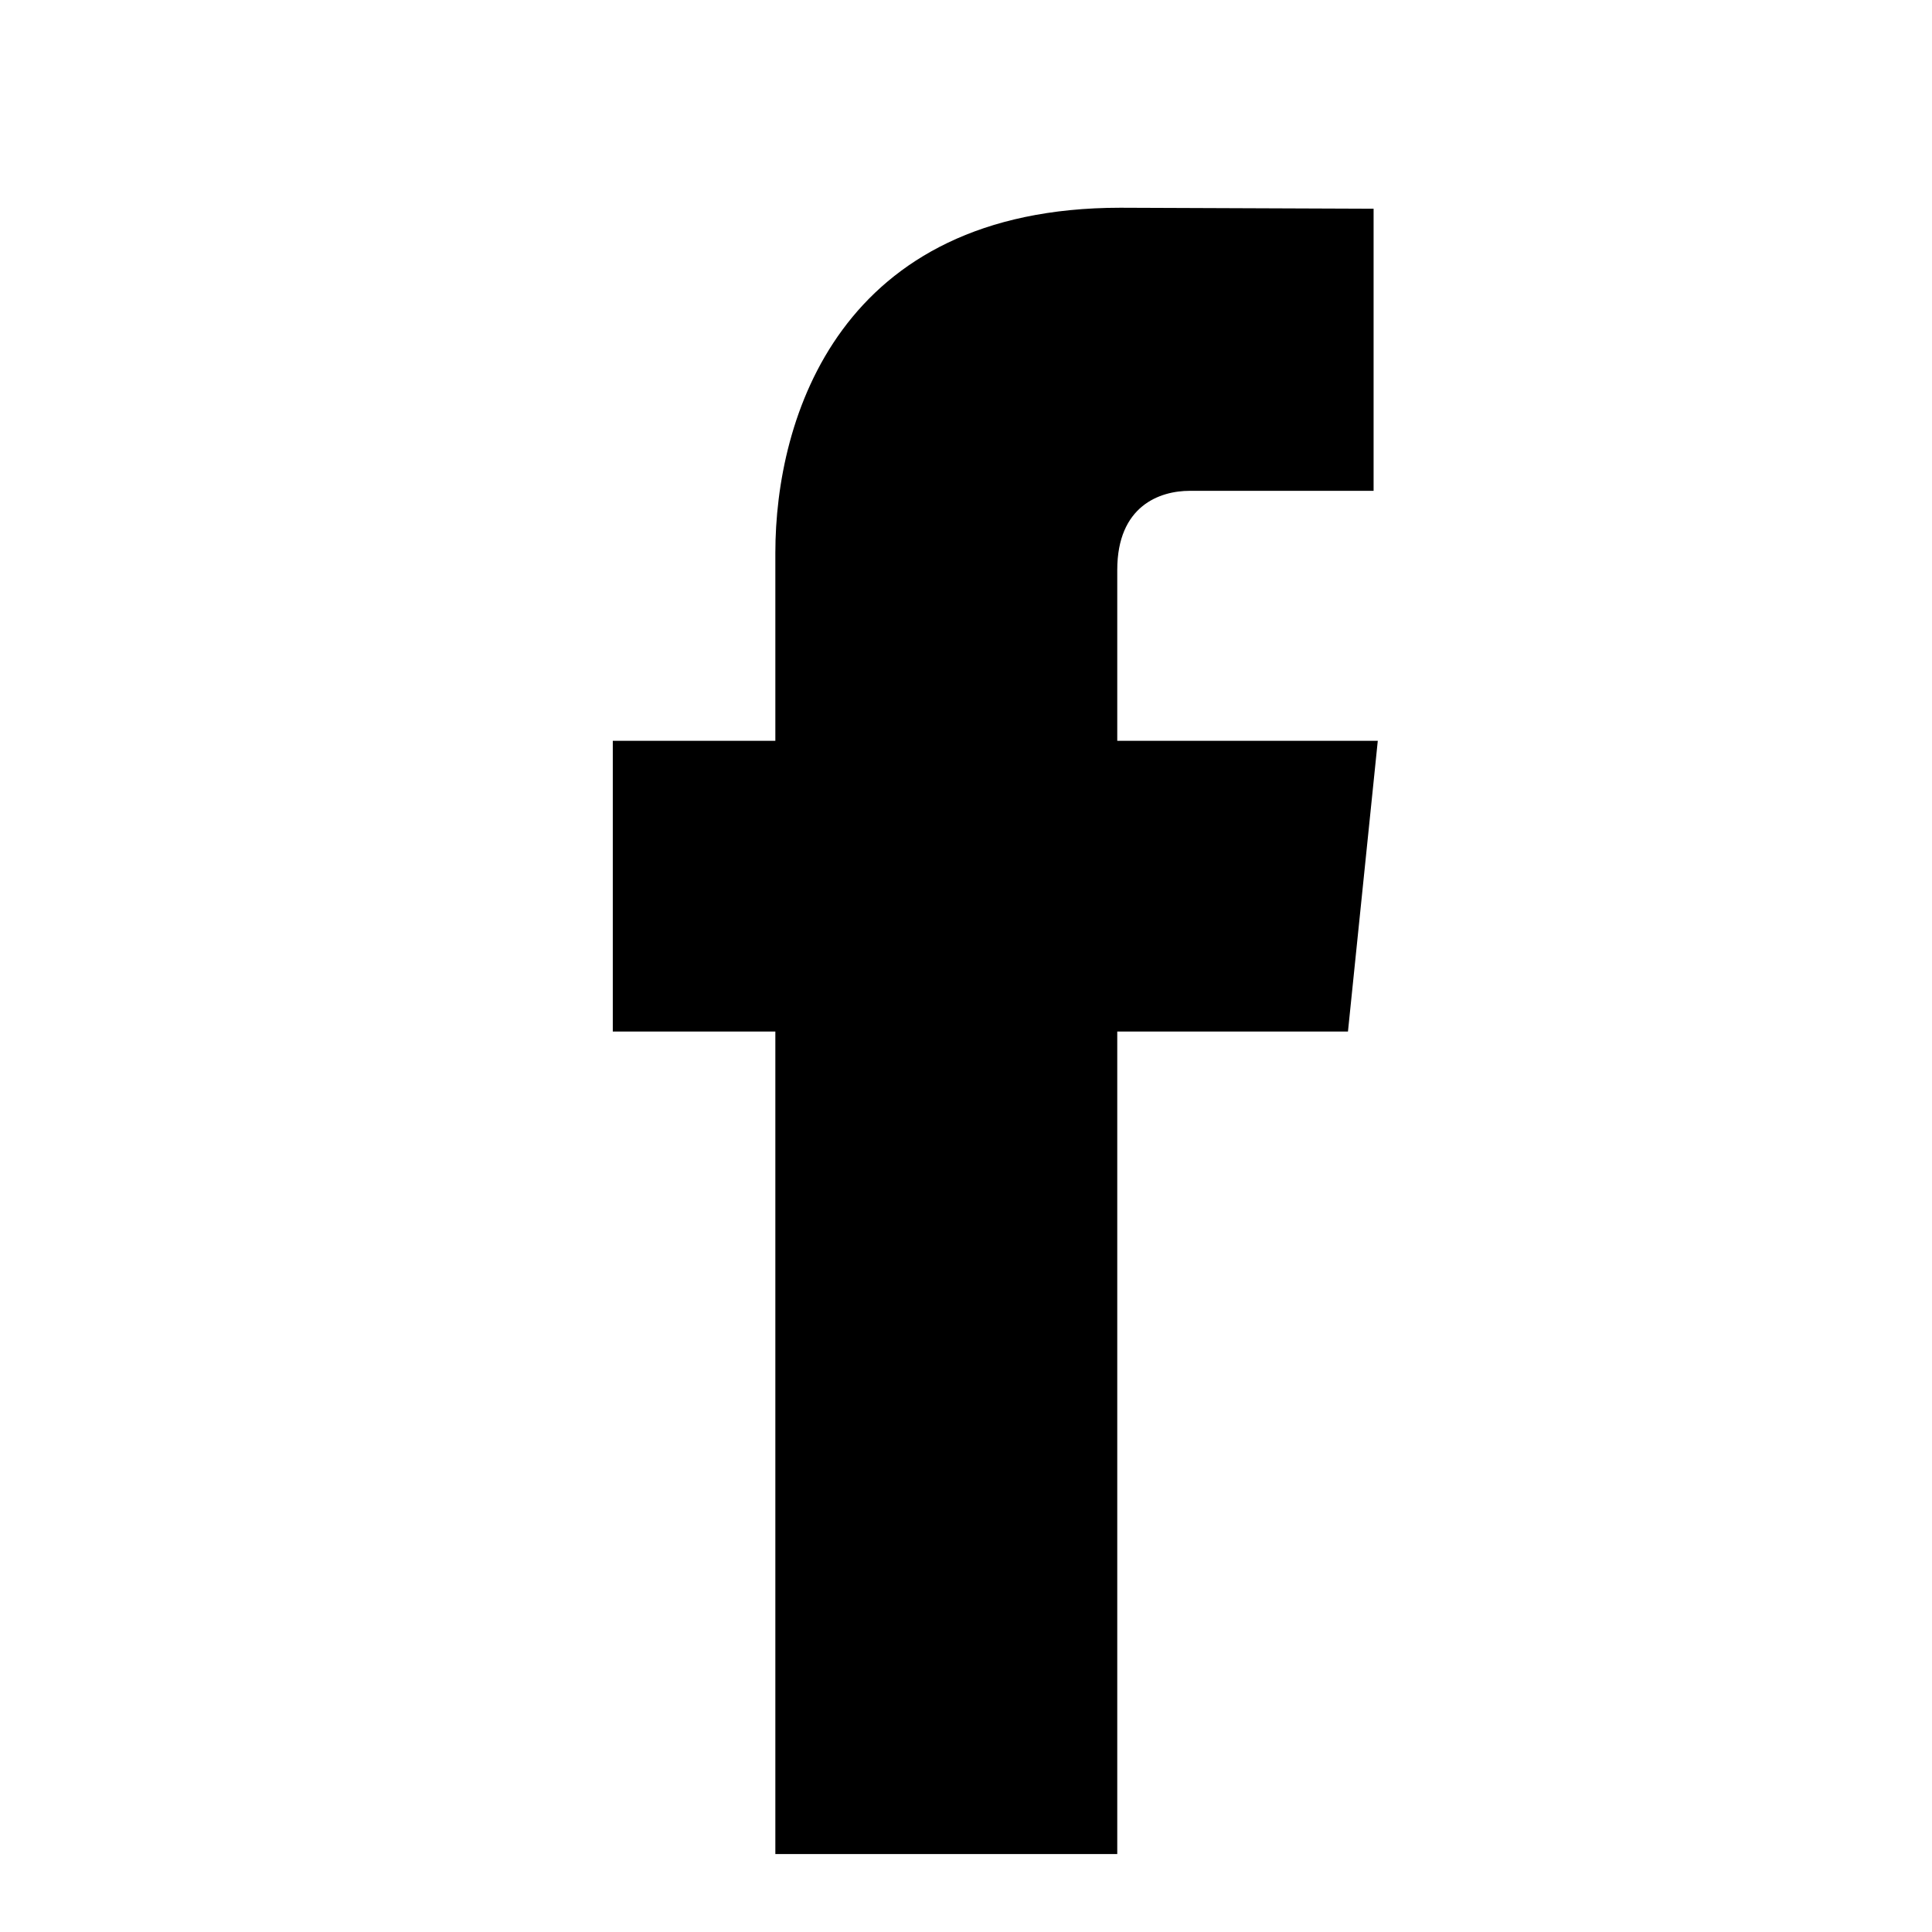
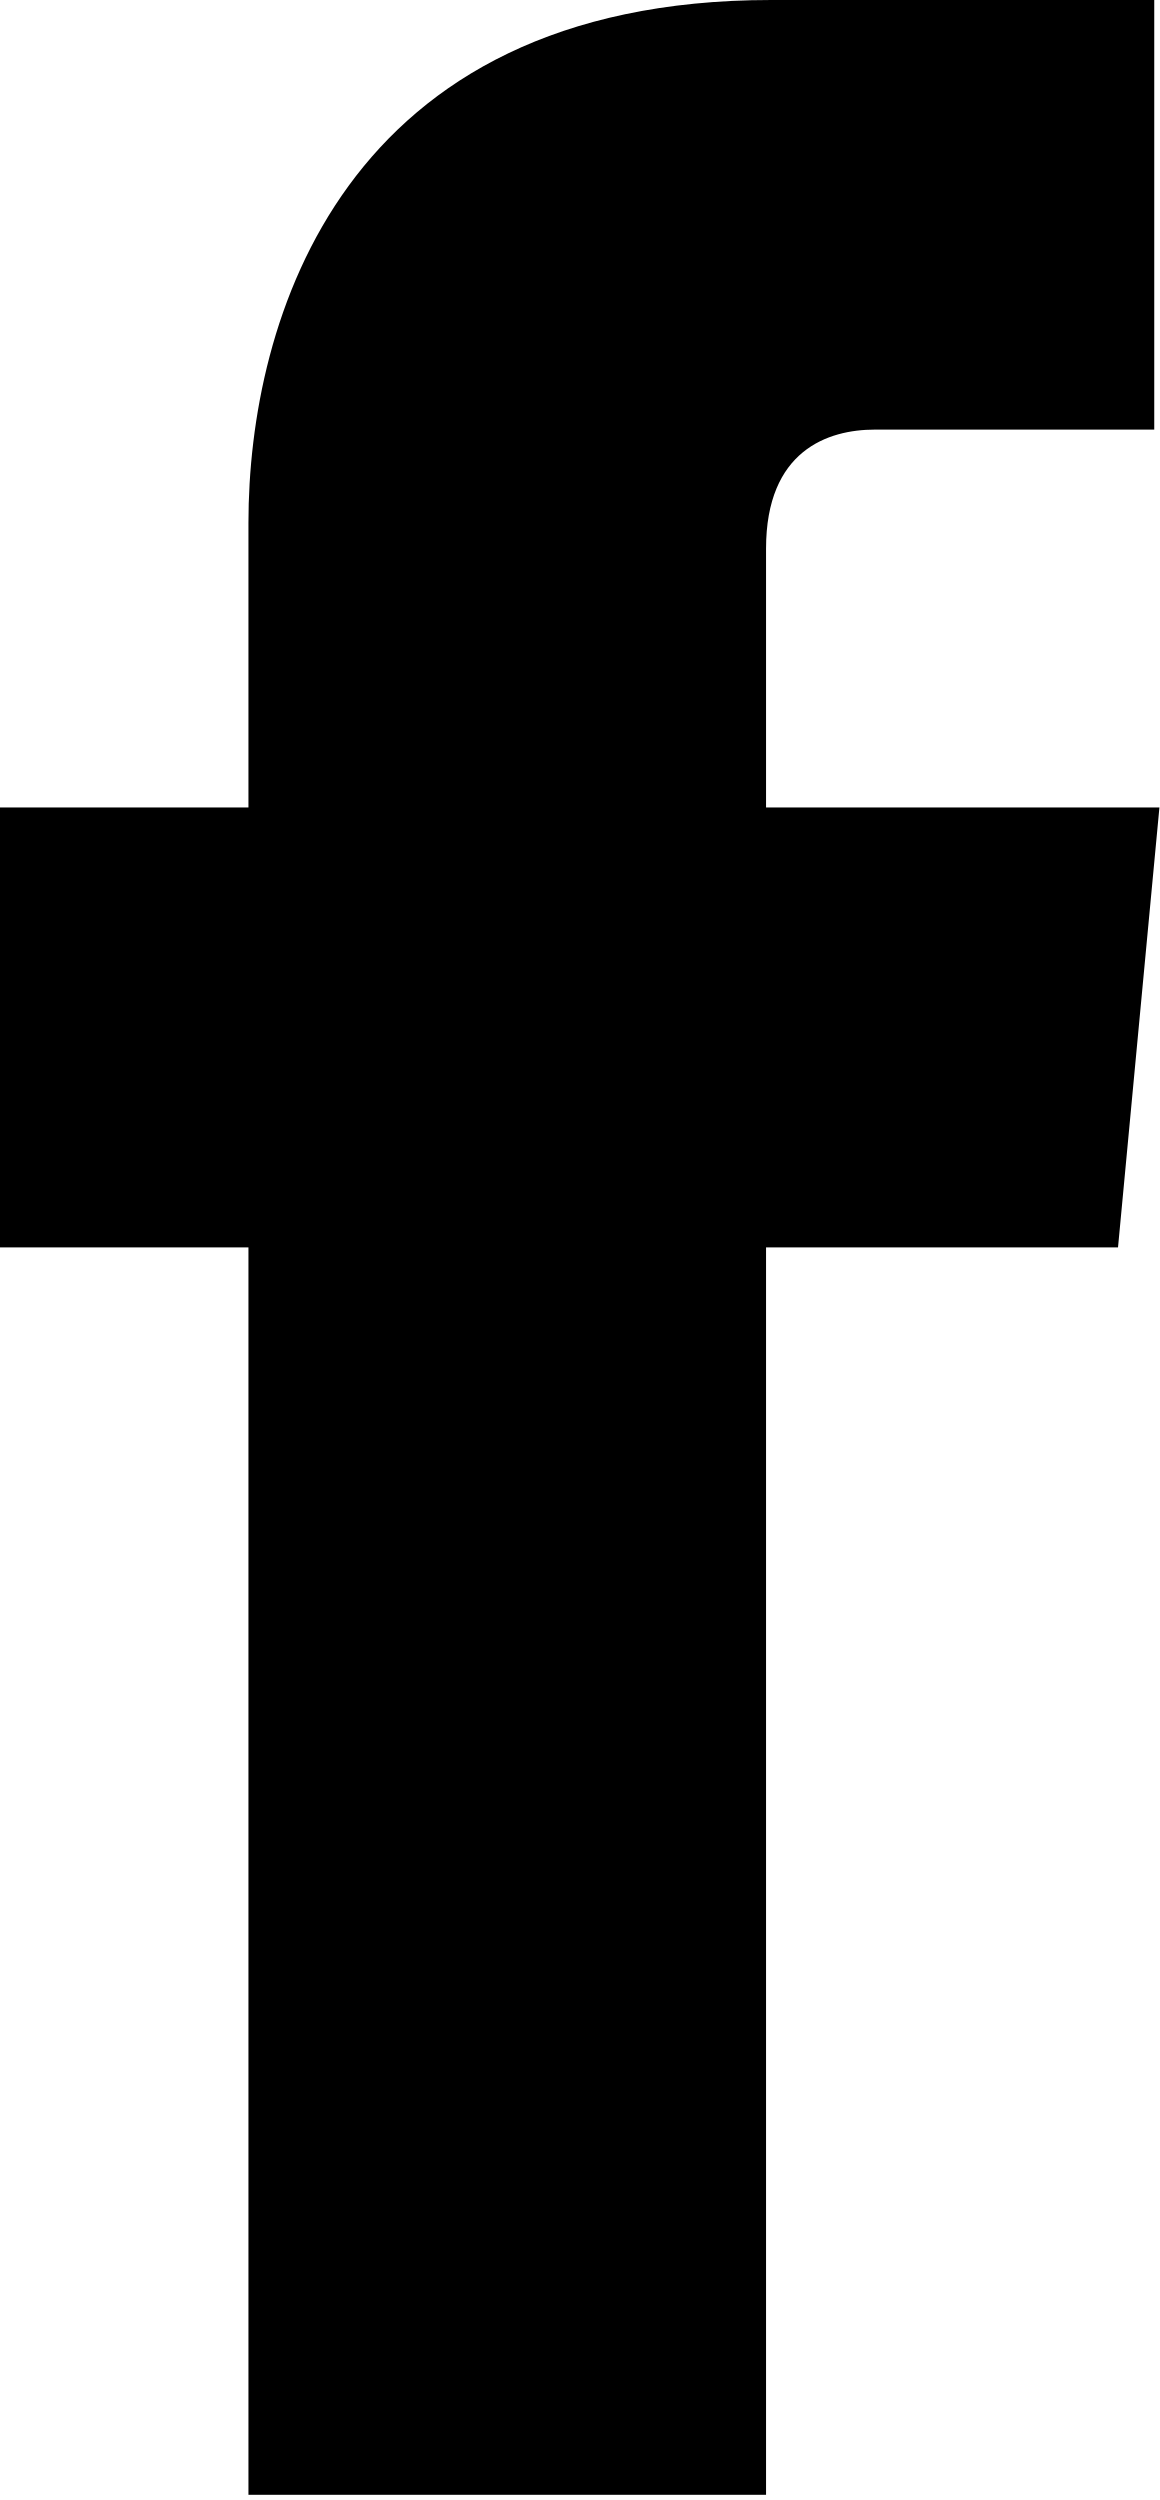
- <svg xmlns="http://www.w3.org/2000/svg" enable-background="new 0 0 56.693 56.693" height="56.693px" id="Layer_1" version="1.1" viewBox="0 0 56.693 56.693" width="56.693px" xml:space="preserve">
-   <path d="M40.43,21.739h-7.645v-5.014c0-1.883,1.248-2.322,2.127-2.322c0.877,0,5.395,0,5.395,0V6.125l-7.43-0.029  c-8.248,0-10.125,6.174-10.125,10.125v5.518h-4.77v8.53h4.77c0,10.947,0,24.137,0,24.137h10.033c0,0,0-13.32,0-24.137h6.77  L40.43,21.739z" />
+ <svg xmlns="http://www.w3.org/2000/svg" version="1.1" id="Layer_1" x="0px" y="0px" viewBox="0 0 22.4 48.3" style="enable-background:new 0 0 22.4 48.3;" xml:space="preserve">
+   <path d="M22.4,15.6h-7.6v-5c0-1.9,1.2-2.3,2.1-2.3c0.9,0,5.4,0,5.4,0V0l-7.4,0C6.6,0,4.8,6.2,4.8,10.1v5.5H0v8.5h4.8  c0,10.9,0,24.1,0,24.1h10c0,0,0-13.3,0-24.1h6.8L22.4,15.6z" />
</svg>
